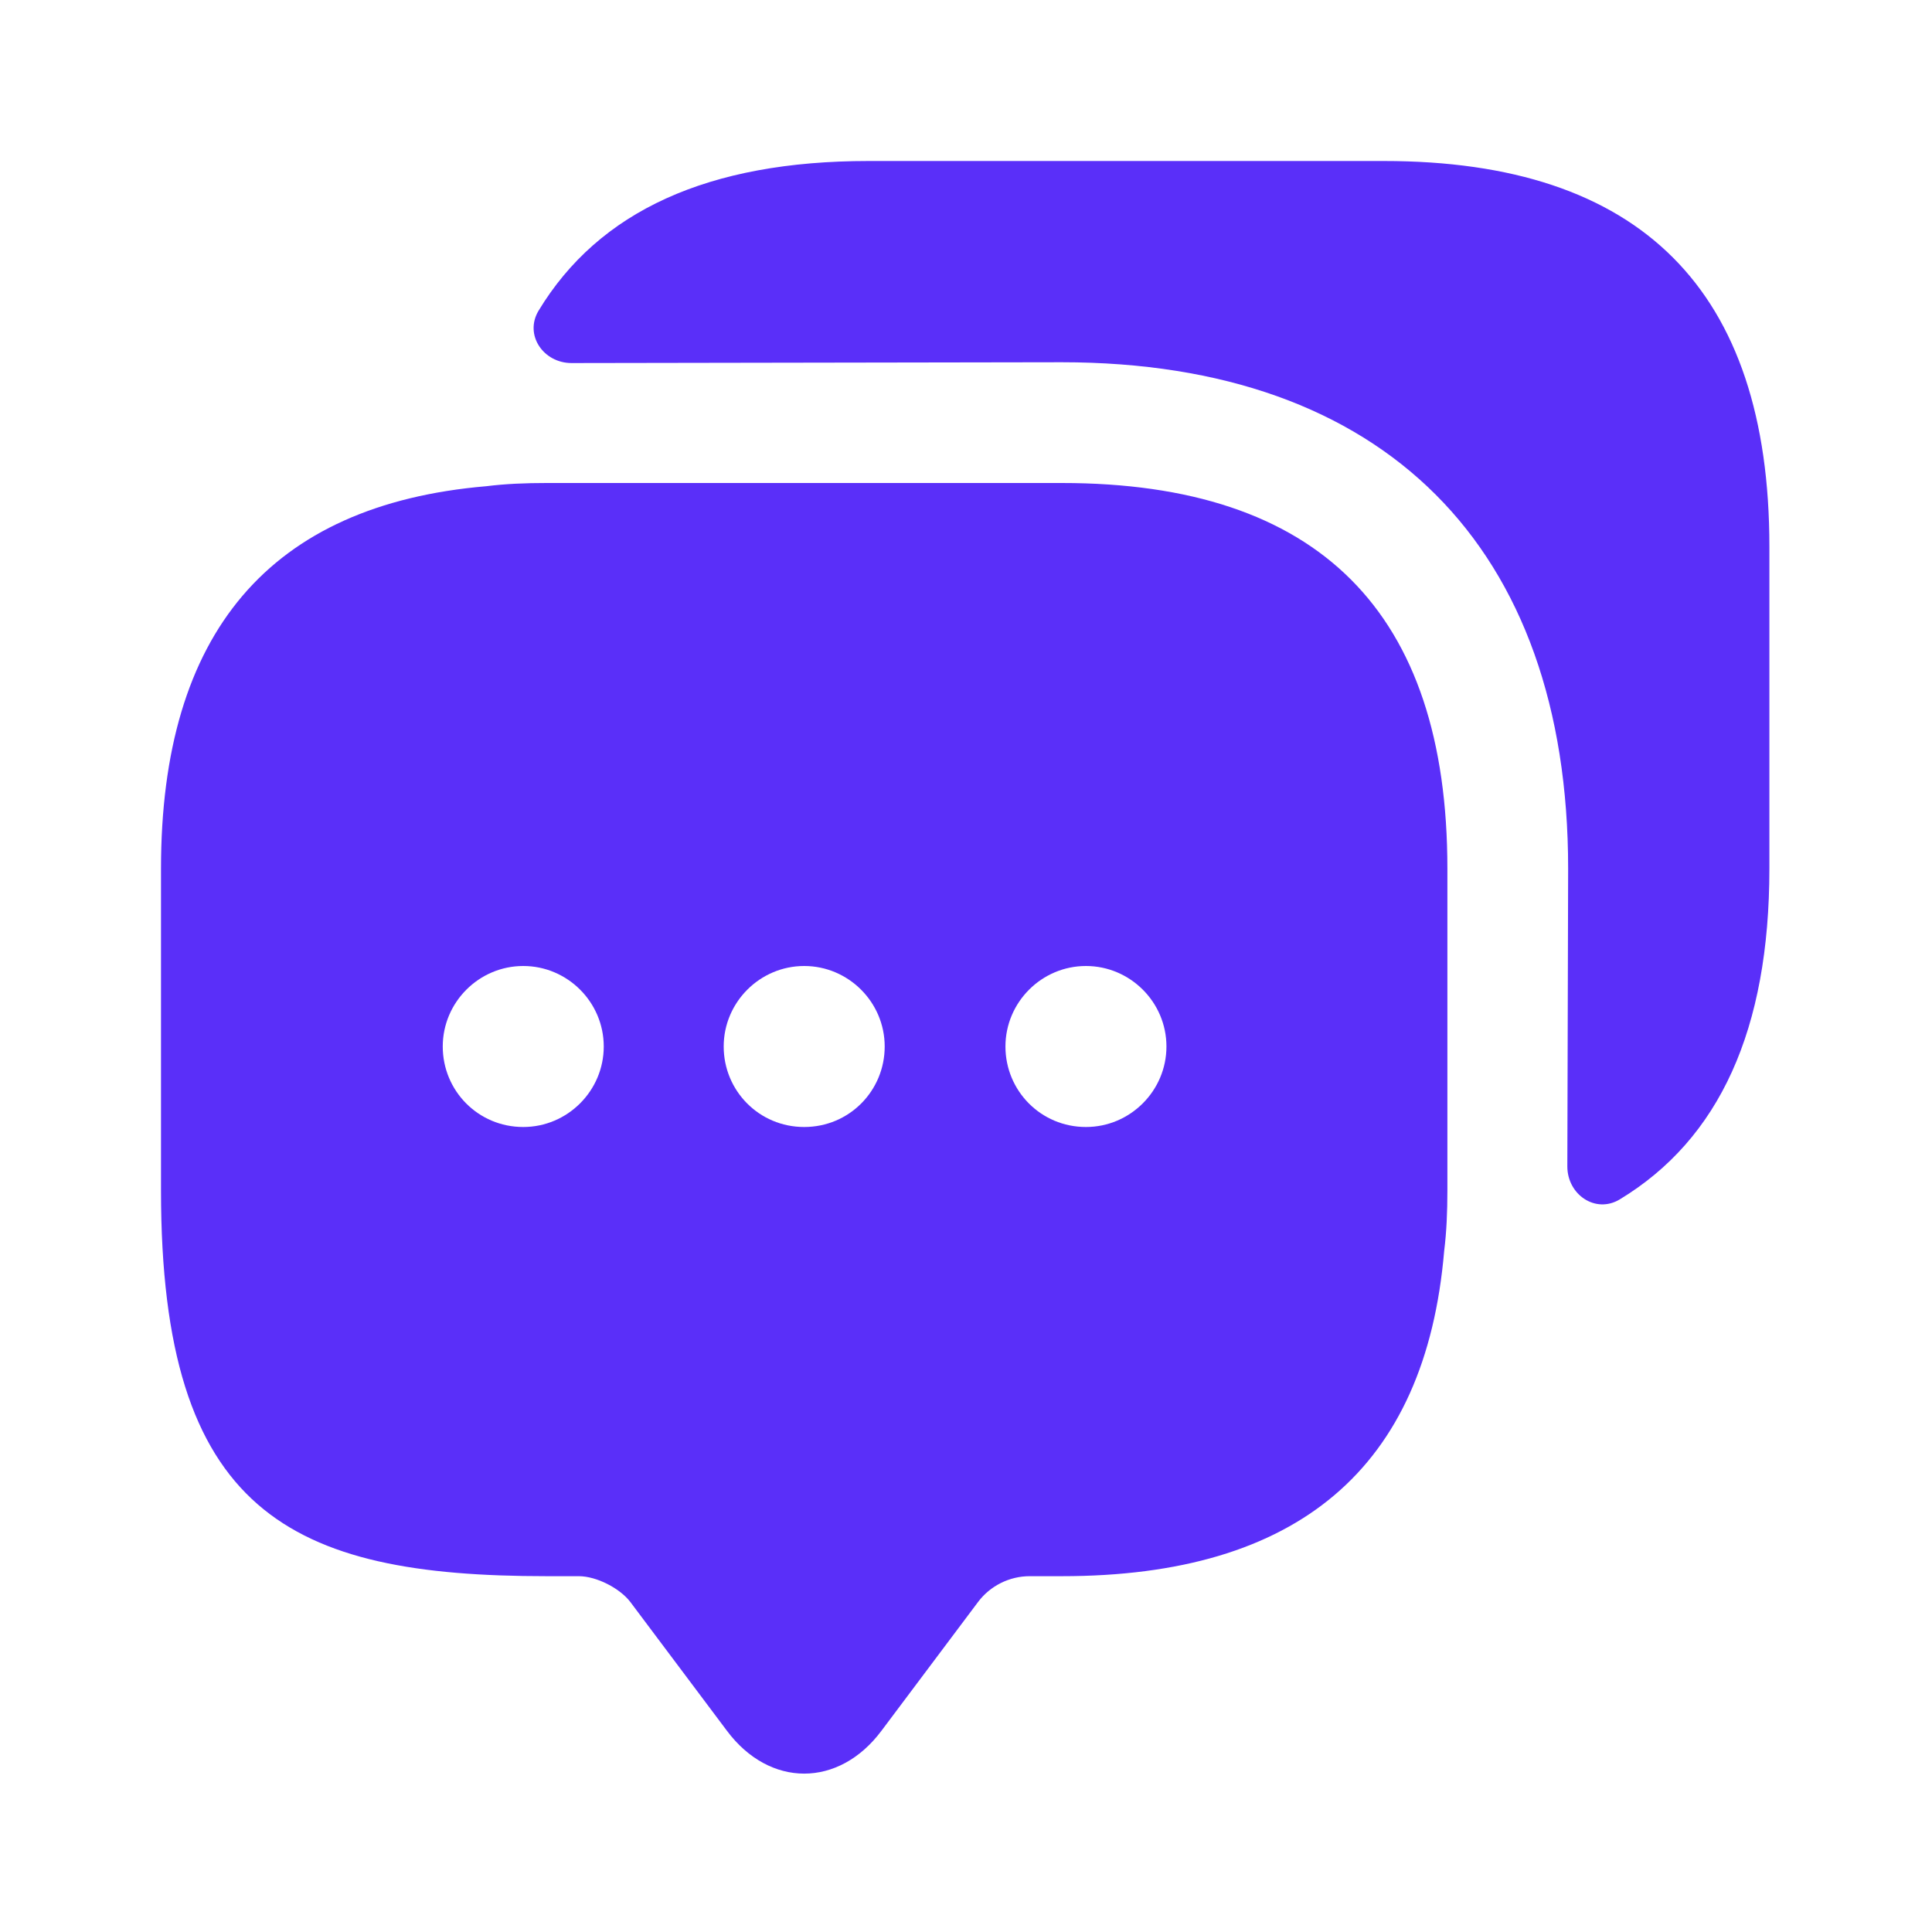
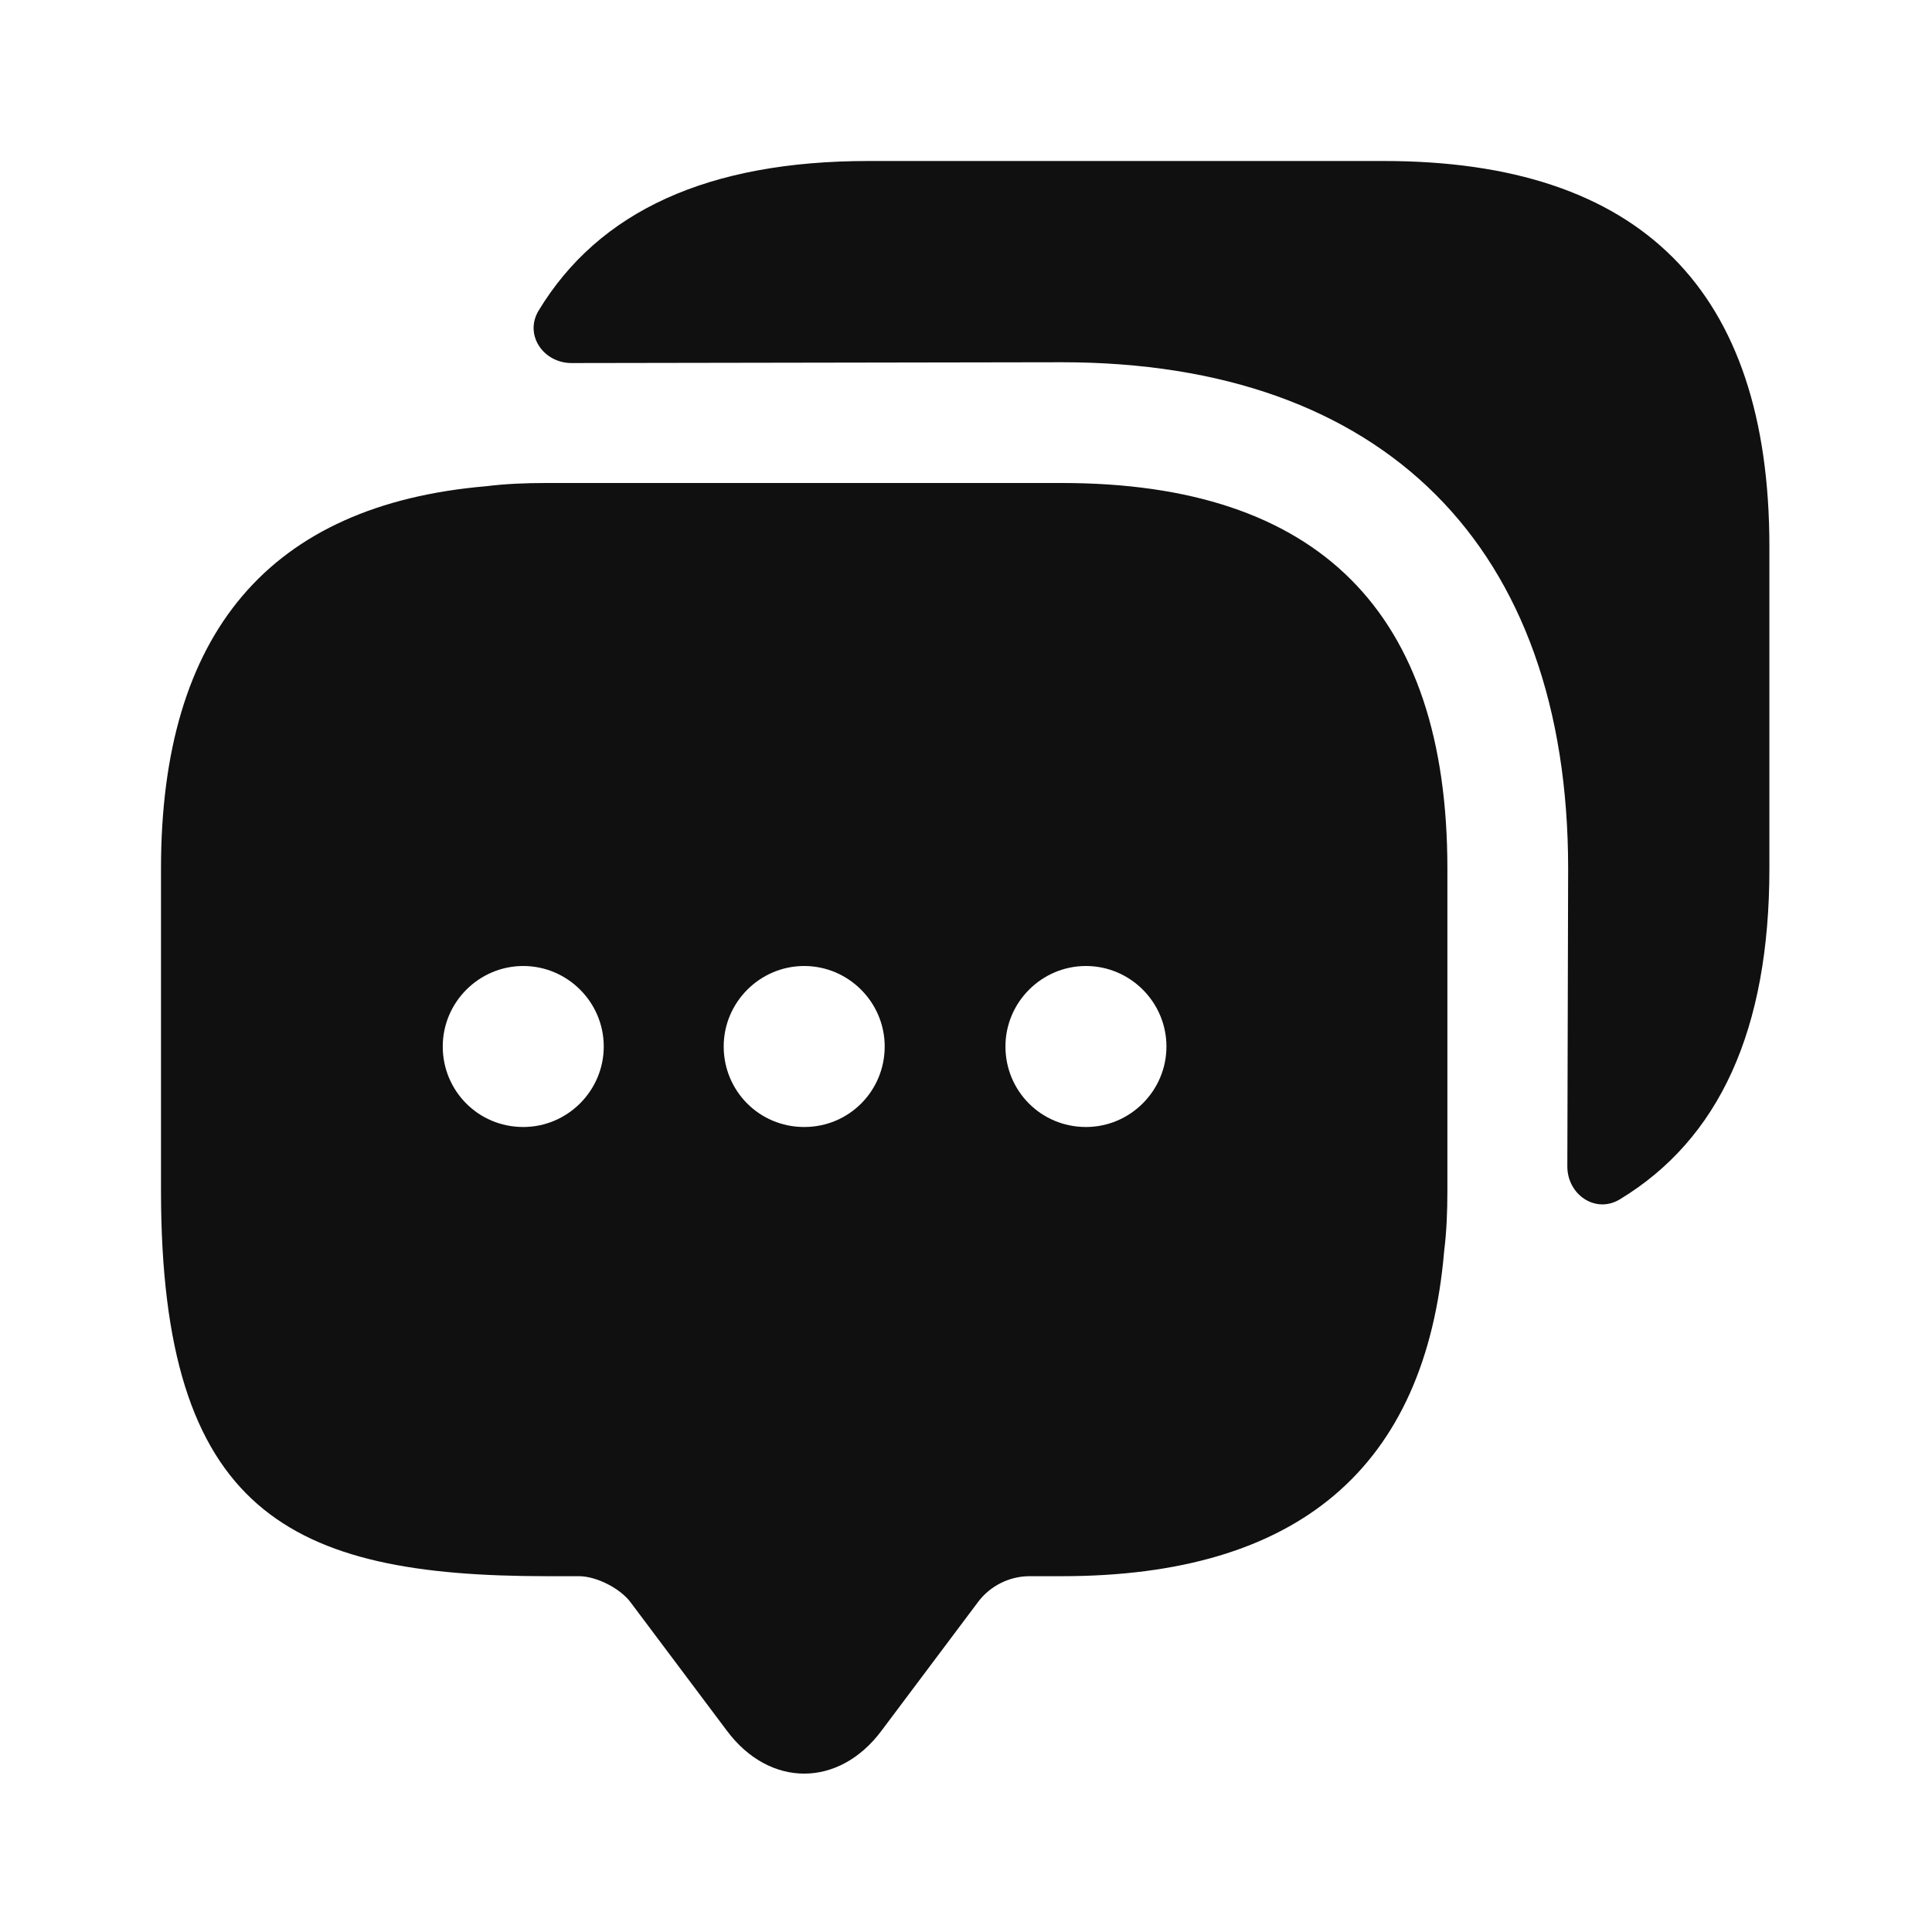
<svg xmlns="http://www.w3.org/2000/svg" version="1.1" width="512" height="512" x="0" y="0" viewBox="0 0 24 24" style="enable-background:new 0 0 512 512" xml:space="preserve" class="">
  <g>
    <g fill="#000">
-       <path d="M13.19 6h-6.4c-.26 0-.51.01-.75.04C3.35 6.27 2 7.86 2 10.79v4c0 4 1.6 4.79 4.79 4.79h.4c.22 0 .51.15.64.32l1.2 1.6c.53.71 1.39.71 1.92 0l1.2-1.6c.15-.2.39-.32.64-.32h.4c2.93 0 4.52-1.34 4.75-4.04.03-.24.04-.49.04-.75v-4c0-3.19-1.6-4.79-4.79-4.79zM6.5 14c-.56 0-1-.45-1-1s.45-1 1-1 1 .45 1 1-.45 1-1 1zm3.49 0c-.56 0-1-.45-1-1s.45-1 1-1 1 .45 1 1-.44 1-1 1zm3.5 0c-.56 0-1-.45-1-1s.45-1 1-1 1 .45 1 1-.45 1-1 1z" fill="#5a2ff9" data-original="#000000" class="" />
-       <path d="M21.98 6.79v4c0 2-.62 3.36-1.86 4.11-.3.18-.65-.06-.65-.41l.01-3.7c0-4-2.29-6.29-6.29-6.29l-6.09.01c-.35 0-.59-.35-.41-.65C7.44 2.62 8.8 2 10.79 2h6.4c3.19 0 4.79 1.6 4.79 4.79z" fill="#5a2ff9" data-original="#000000" class="" />
+       <path d="M13.19 6h-6.4c-.26 0-.51.01-.75.04C3.35 6.27 2 7.86 2 10.79v4c0 4 1.6 4.79 4.79 4.79h.4c.22 0 .51.15.64.32l1.2 1.6c.53.71 1.39.71 1.92 0l1.2-1.6c.15-.2.39-.32.64-.32h.4c2.93 0 4.52-1.34 4.75-4.04.03-.24.04-.49.04-.75v-4c0-3.19-1.6-4.79-4.79-4.79zM6.5 14c-.56 0-1-.45-1-1s.45-1 1-1 1 .45 1 1-.45 1-1 1zm3.49 0c-.56 0-1-.45-1-1s.45-1 1-1 1 .45 1 1-.44 1-1 1zm3.5 0c-.56 0-1-.45-1-1s.45-1 1-1 1 .45 1 1-.45 1-1 1z" fill="#101010" data-original="#000000" class="" />
+       <path d="M21.98 6.79v4c0 2-.62 3.36-1.86 4.11-.3.18-.65-.06-.65-.41l.01-3.7c0-4-2.29-6.29-6.29-6.29l-6.09.01c-.35 0-.59-.35-.41-.65C7.44 2.62 8.8 2 10.79 2h6.4c3.19 0 4.79 1.6 4.79 4.79z" fill="#101010" data-original="#000000" class="" />
    </g>
  </g>
</svg>
